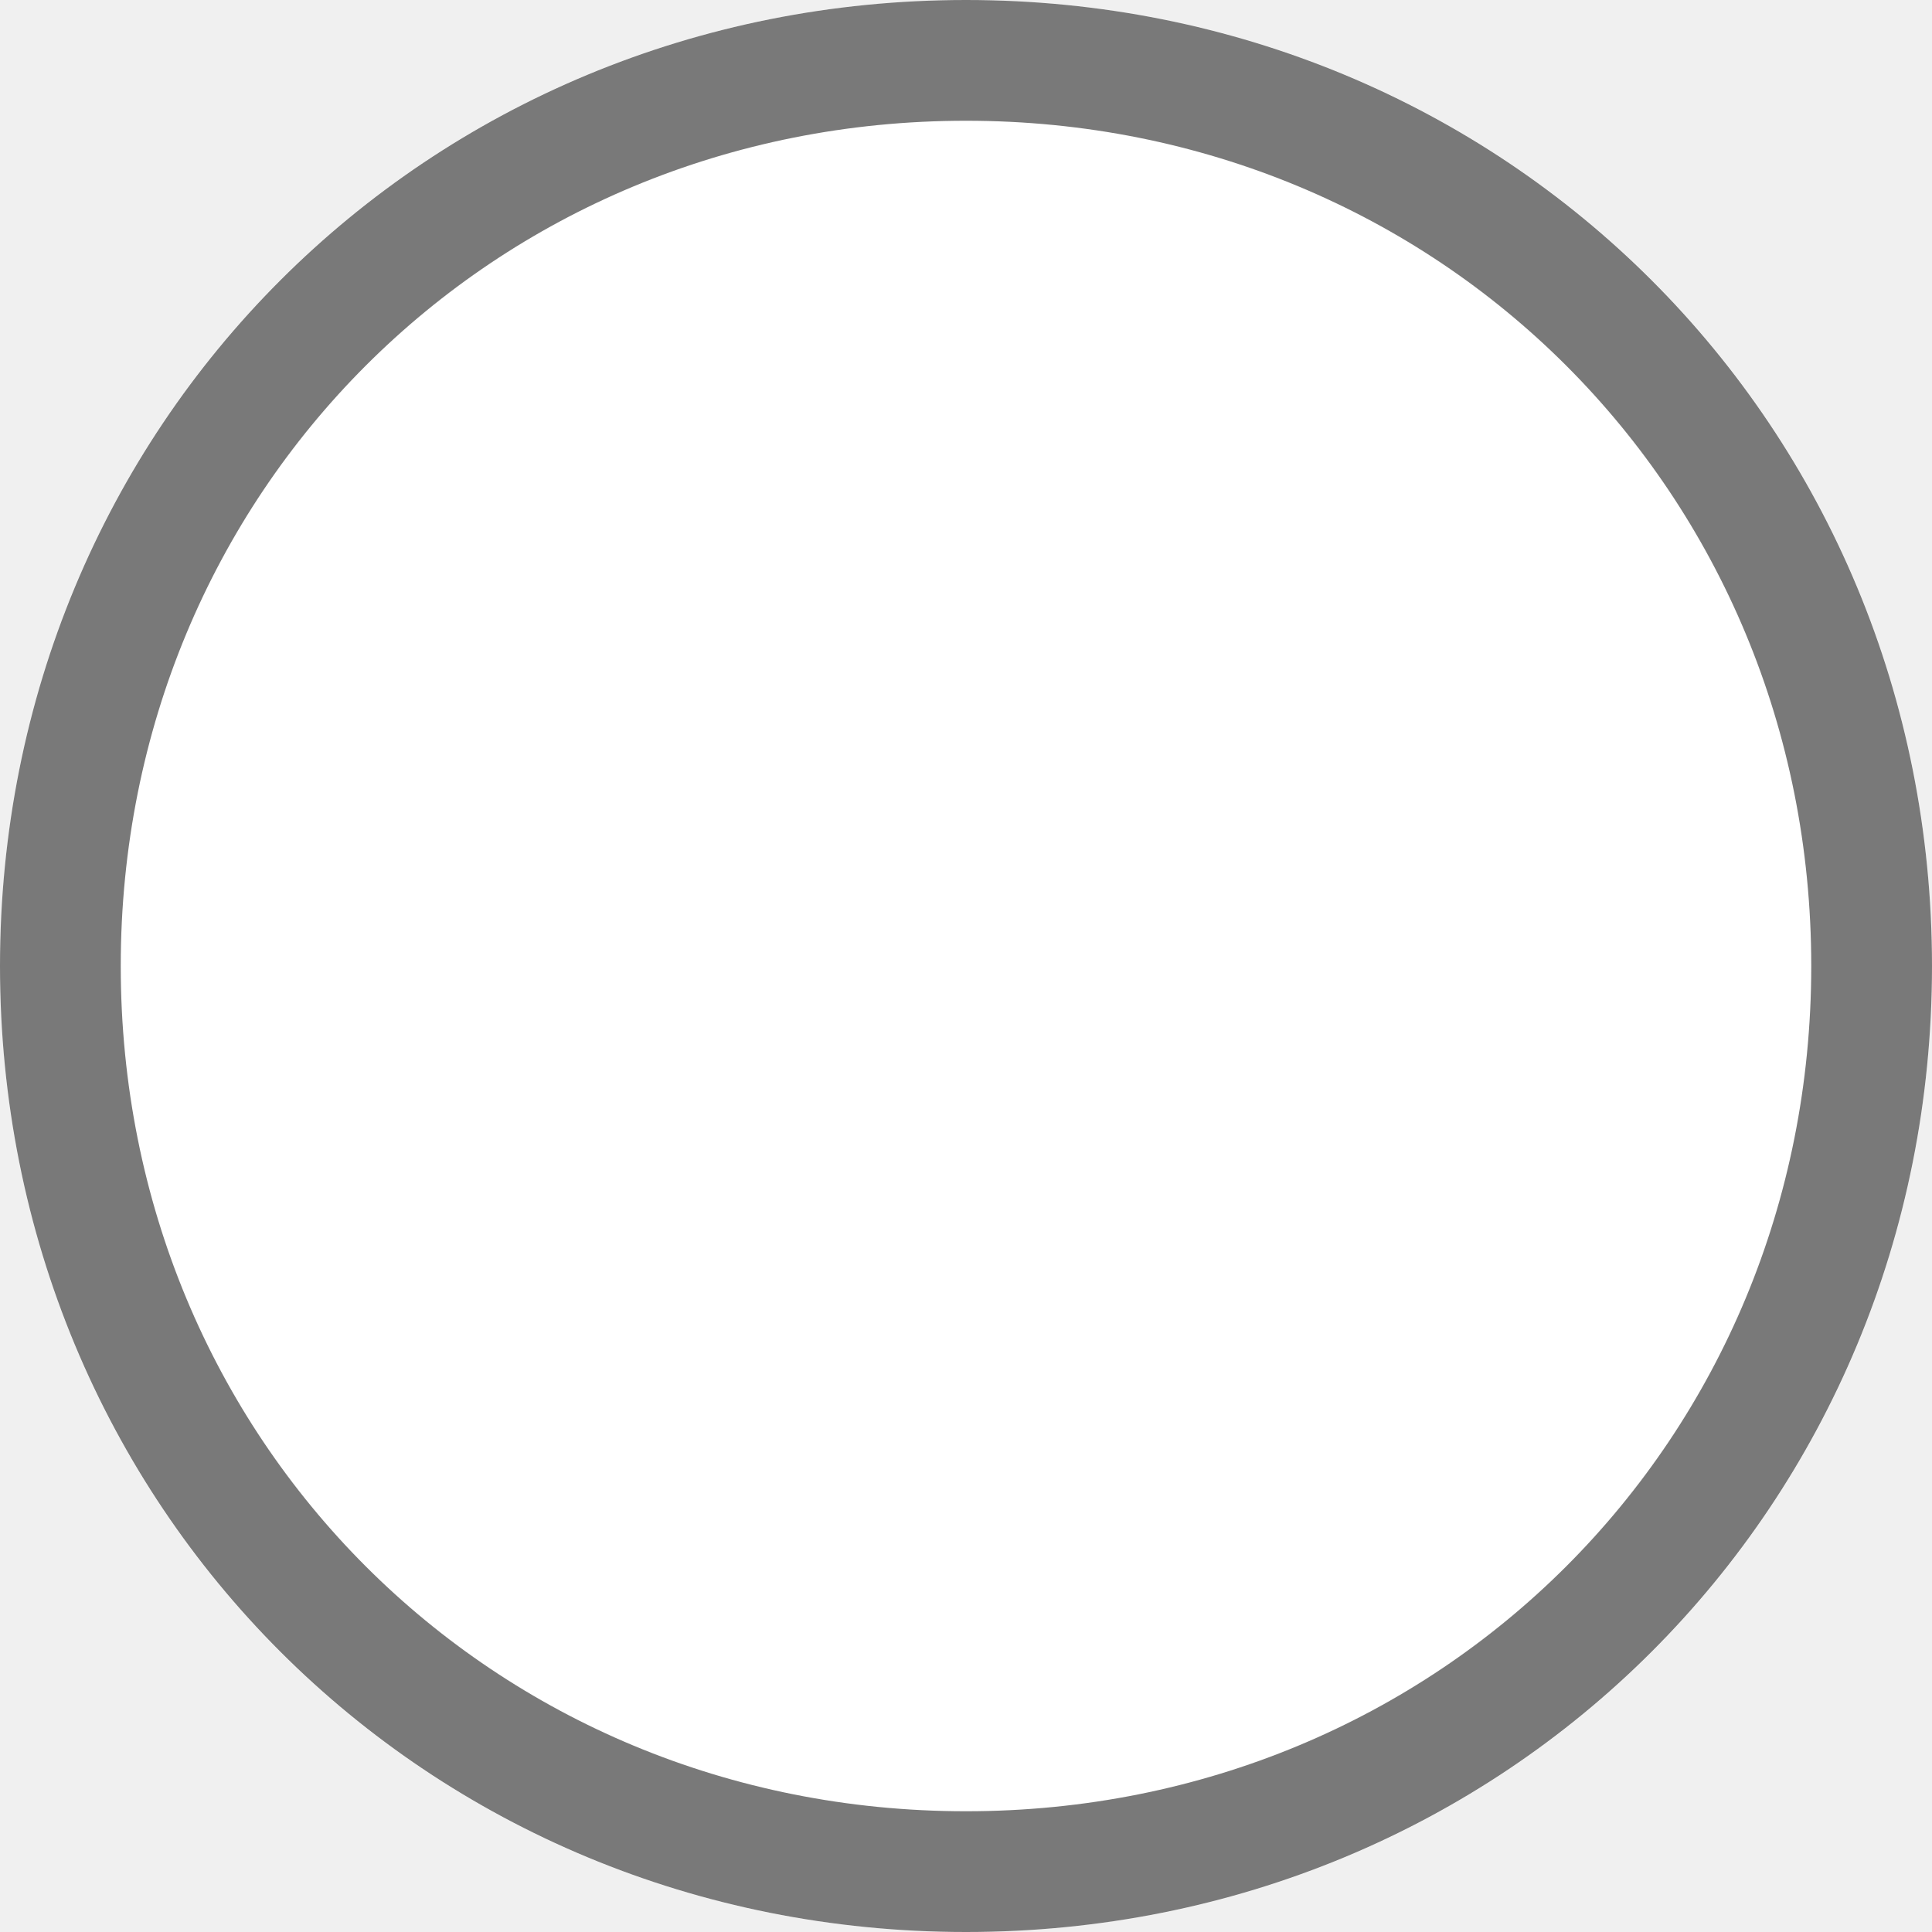
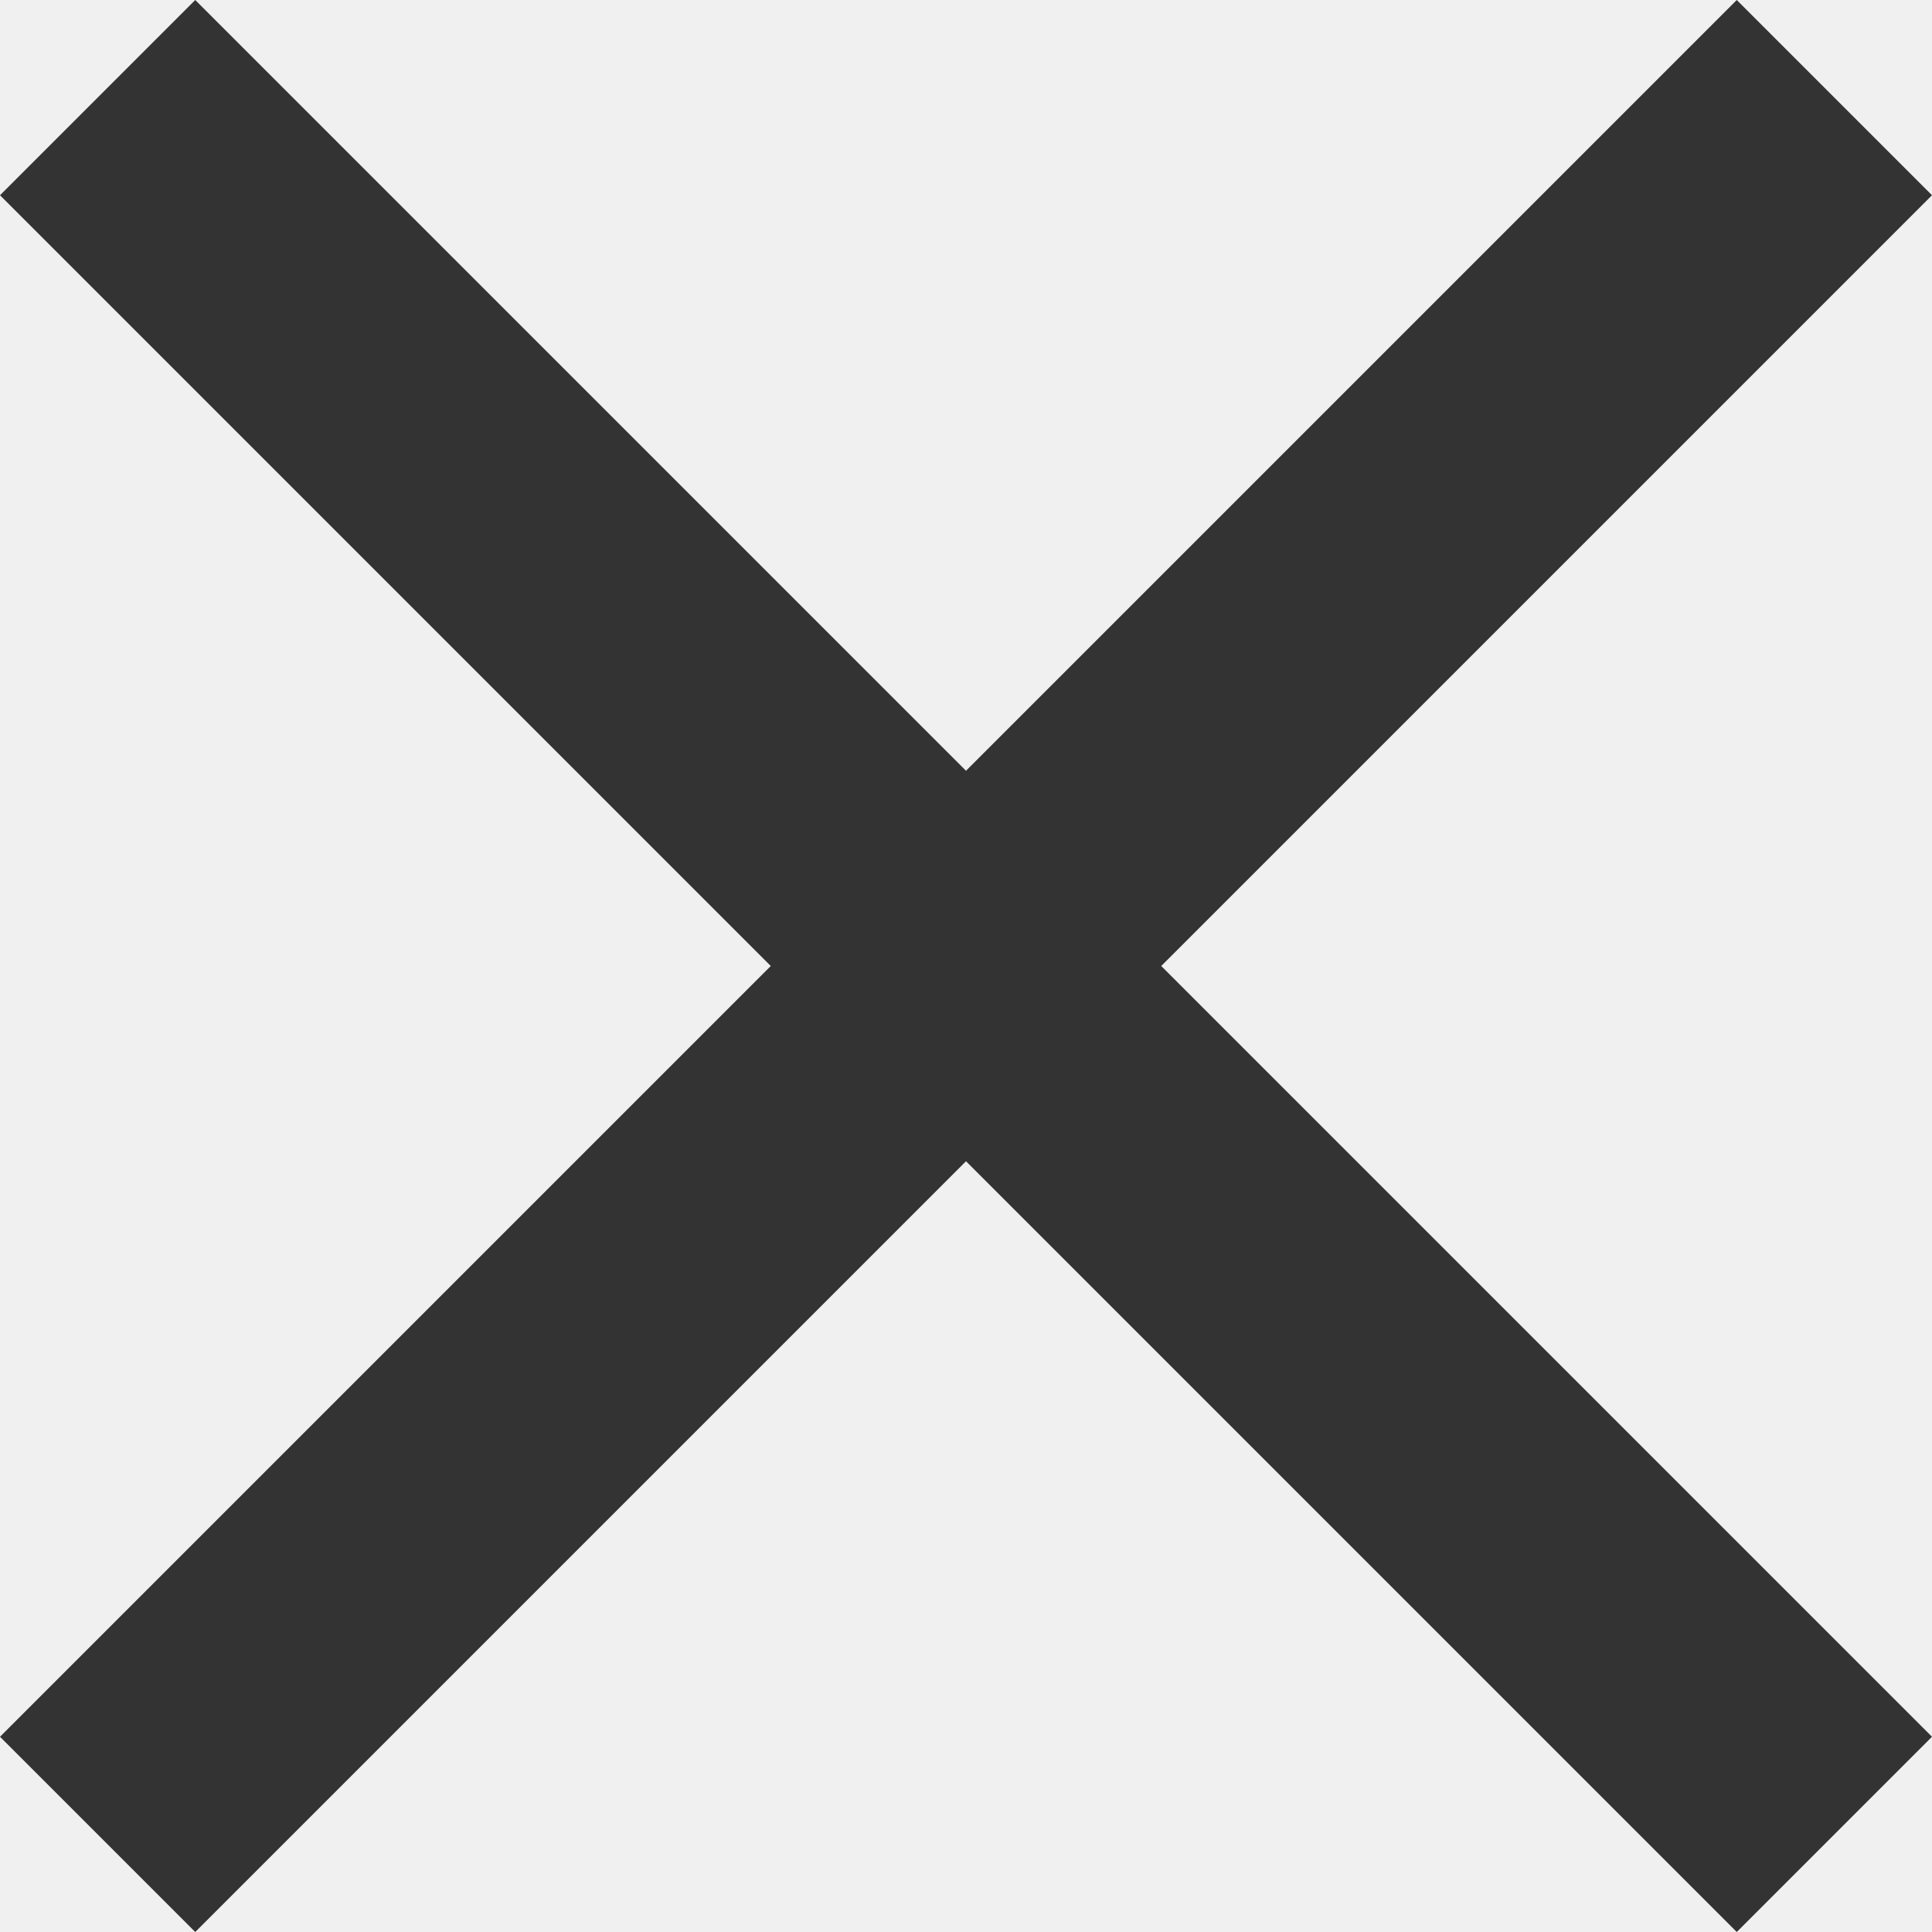
- <svg xmlns="http://www.w3.org/2000/svg" version="1.1" width="16px" height="16px" viewBox="266 392  16 16">
-   <path d="M 274 392  C 278.48 392  282 395.52  282 400  C 282 404.48  278.48 408  274 408  C 269.52 408  266 404.48  266 400  C 266 395.52  269.52 392  274 392  Z " fill-rule="nonzero" fill="#ffffff" stroke="none" />
-   <path d="M 274 392.5  C 278.2 392.5  281.5 395.8  281.5 400  C 281.5 404.2  278.2 407.5  274 407.5  C 269.8 407.5  266.5 404.2  266.5 400  C 266.5 395.8  269.8 392.5  274 392.5  Z " stroke-width="1" stroke="#797979" fill="none" />
+ <svg xmlns="http://www.w3.org/2000/svg" version="1.1" width="17px" height="17px">
+   <g transform="matrix(1 0 0 1 -992 -116 )">
+     <path d="M 10.218 8.5  L 17 1.718  L 15.282 0  L 8.5 6.782  L 1.718 0  L 0 1.718  L 6.782 8.5  L 0 15.282  L 1.718 17  L 8.5 10.218  L 15.282 17  L 17 15.282  L 10.218 8.5  Z " fill-rule="nonzero" fill="#333333" stroke="none" transform="matrix(1 0 0 1 992 116 )" />
+   </g>
</svg>
